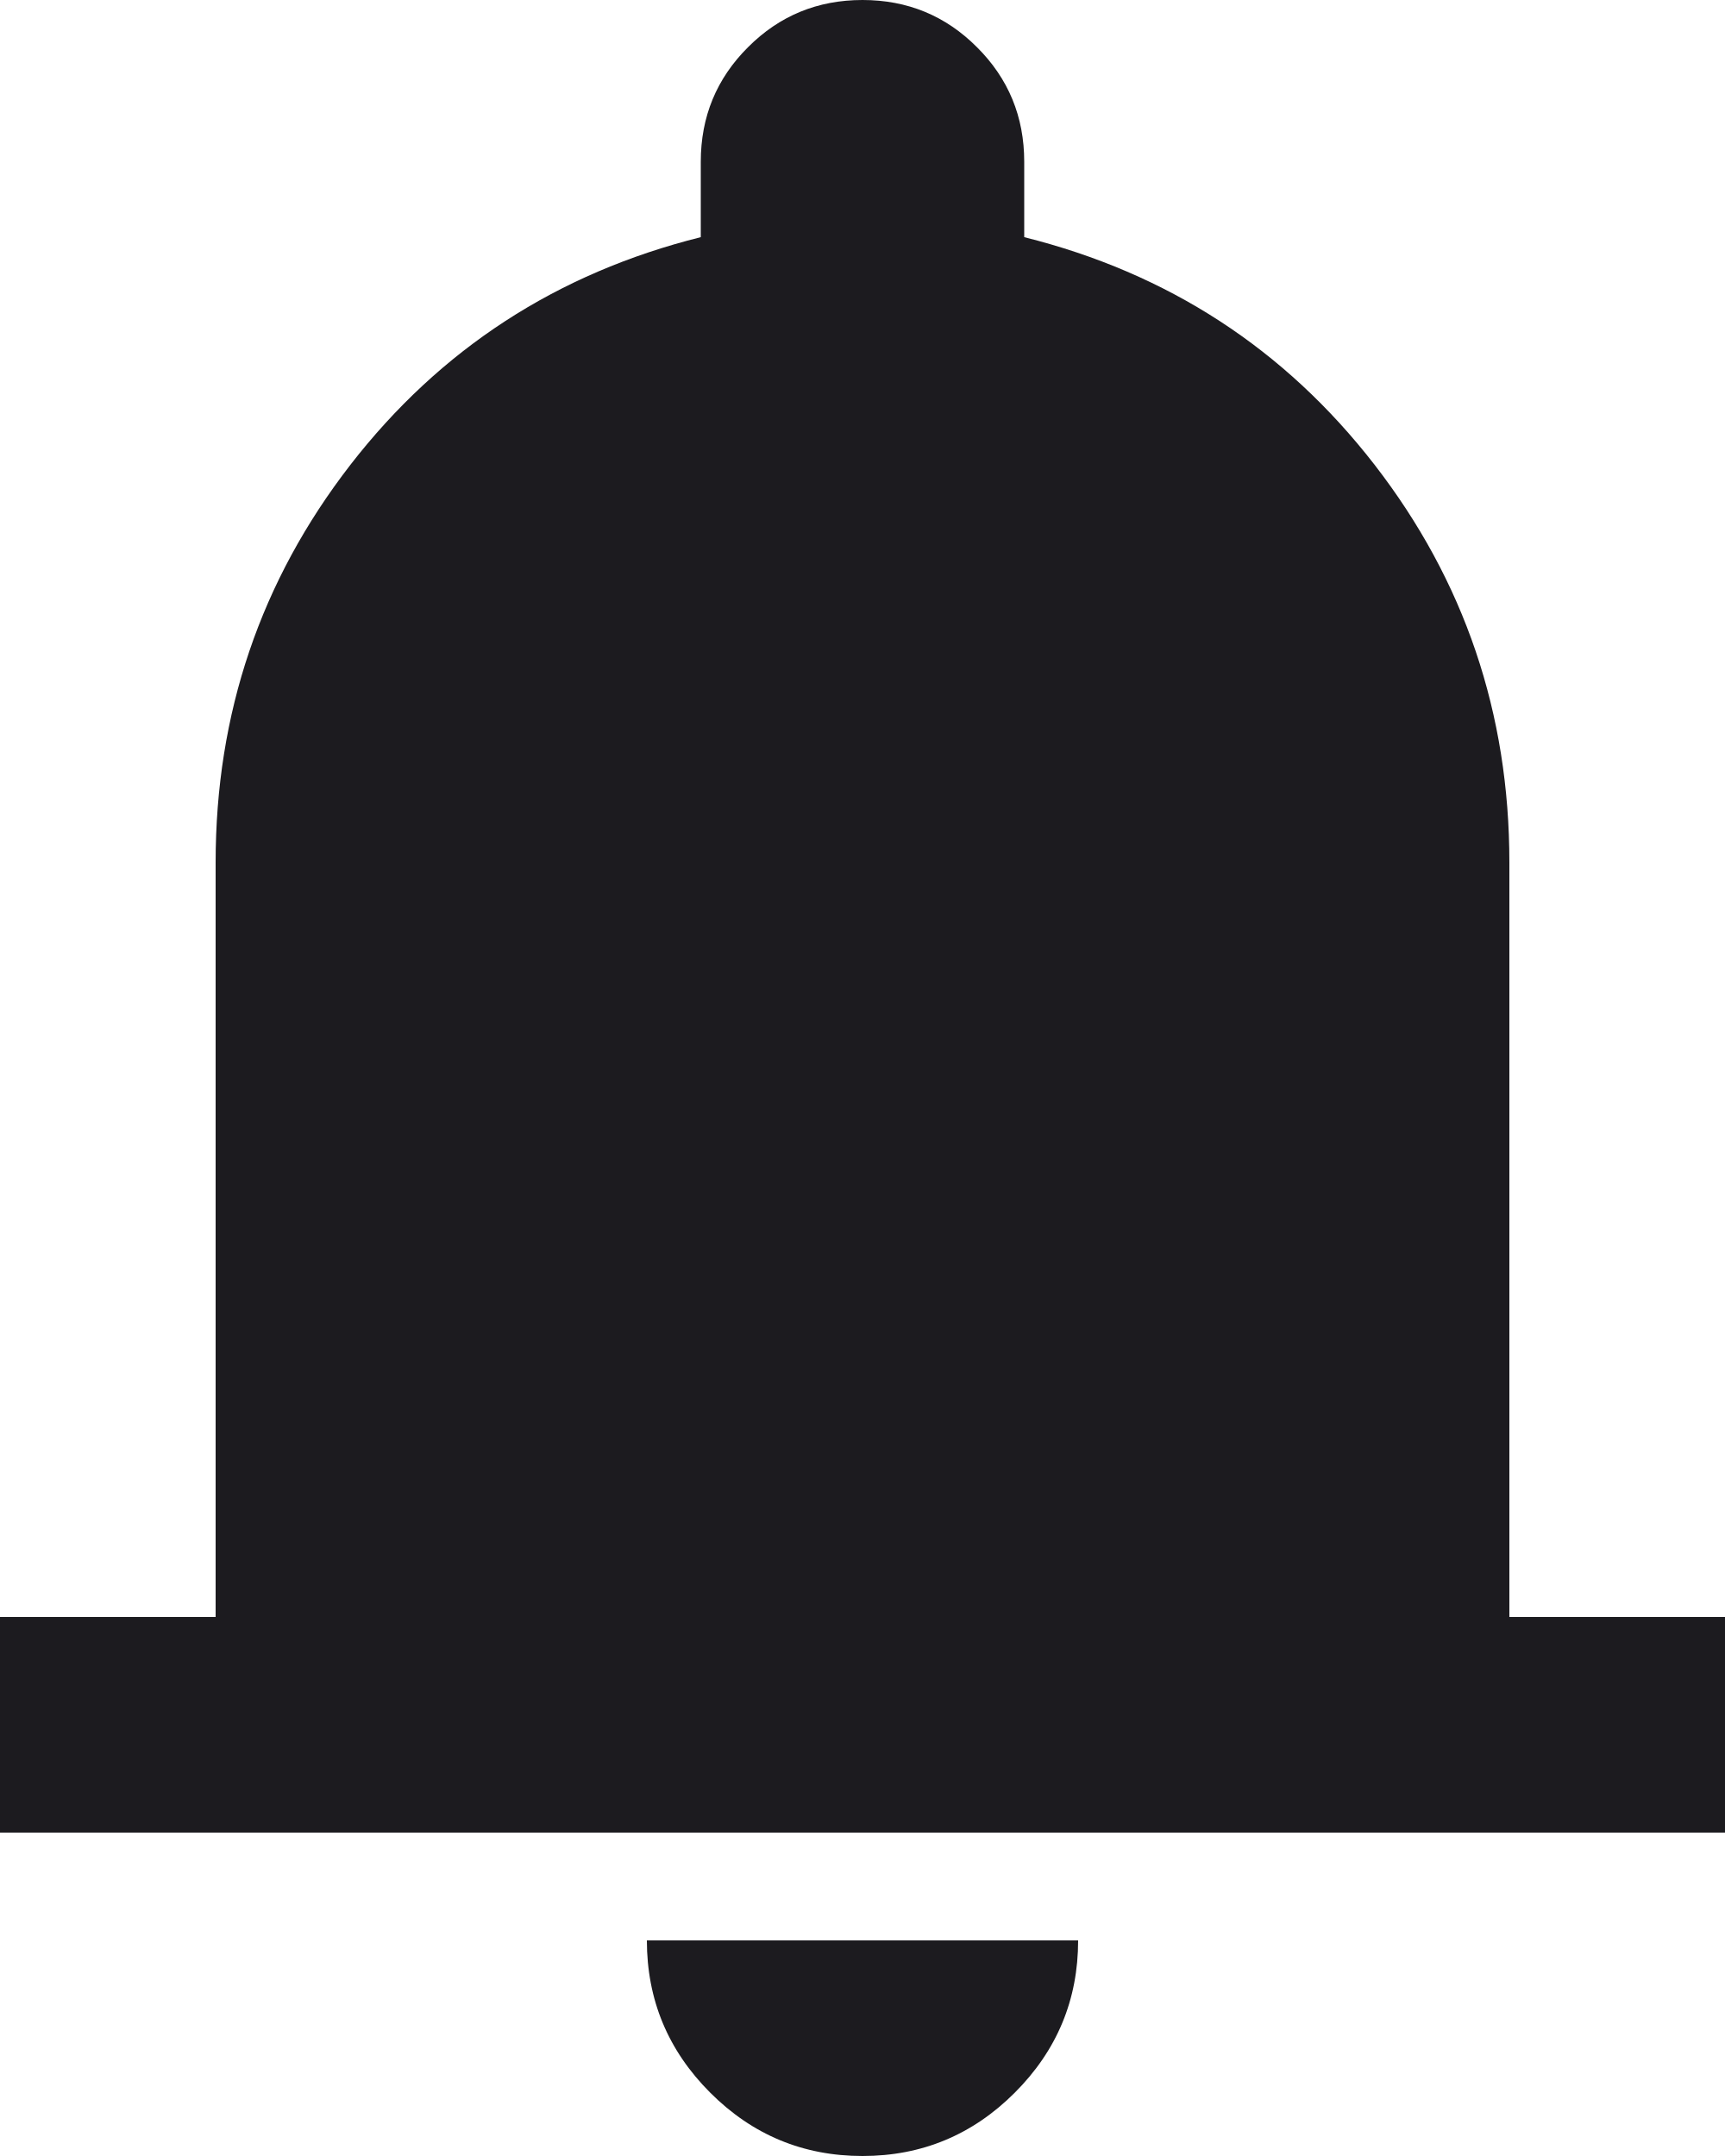
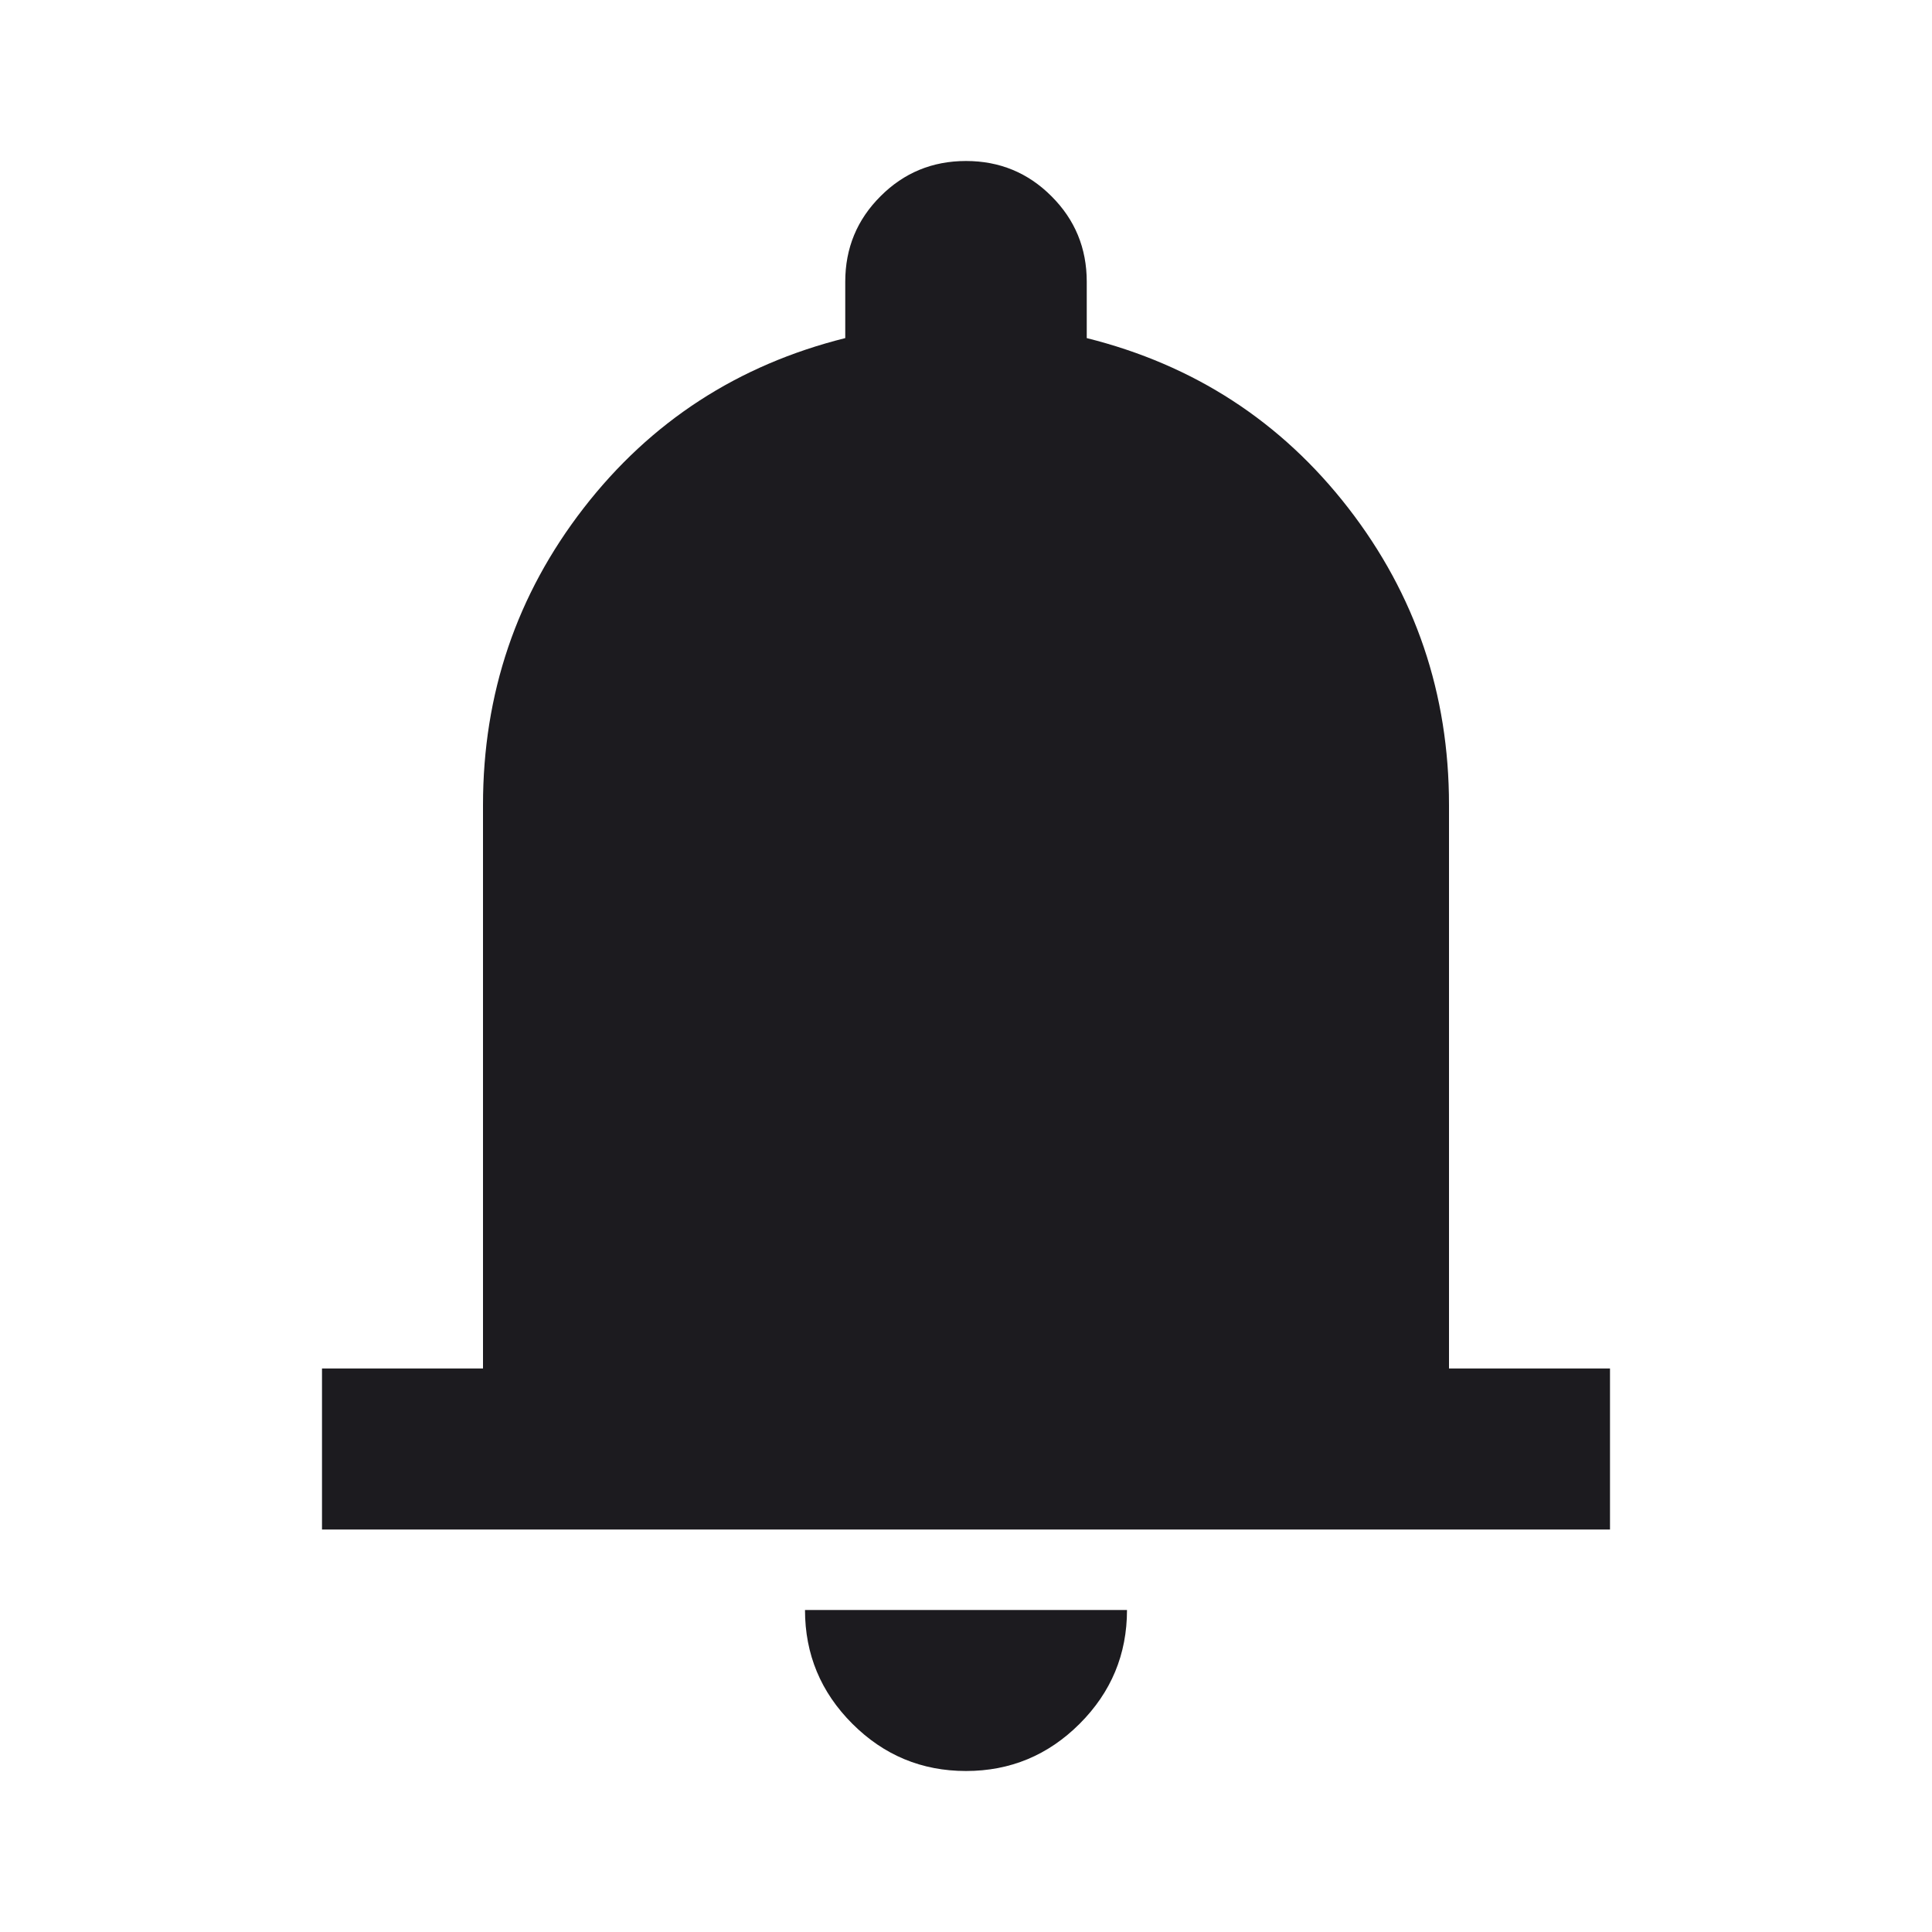
- <svg xmlns="http://www.w3.org/2000/svg" width="16" height="20" viewBox="0 0 16 20" fill="none">
-   <path d="M0 17V15H2V8C2 6.617 2.417 5.388 3.25 4.312C4.083 3.237 5.167 2.533 6.5 2.2V1.5C6.5 1.083 6.646 0.729 6.938 0.438C7.229 0.146 7.583 0 8 0C8.417 0 8.771 0.146 9.062 0.438C9.354 0.729 9.5 1.083 9.5 1.5V2.2C10.833 2.533 11.917 3.237 12.75 4.312C13.583 5.388 14 6.617 14 8V15H16V17H0ZM8 20C7.45 20 6.979 19.804 6.588 19.413C6.196 19.021 6 18.55 6 18H10C10 18.55 9.804 19.021 9.412 19.413C9.021 19.804 8.55 20 8 20Z" fill="#1C1B1F" />
+ <svg xmlns="http://www.w3.org/2000/svg" width="24" height="24" viewBox="0 0 24 24" fill="none">
+   <mask id="mask0_463_734" style="mask-type:alpha" maskUnits="userSpaceOnUse" x="0" y="0" width="24" height="24">
+     <rect width="24" height="24" fill="#D9D9D9" />
+   </mask>
+   <g mask="url(#mask0_463_734)">
+     <path d="M4 19V17H6V10C6 8.617 6.417 7.388 7.25 6.312C8.083 5.237 9.167 4.533 10.5 4.2V3.5C10.5 3.083 10.646 2.729 10.938 2.438C11.229 2.146 11.583 2 12 2C12.417 2 12.771 2.146 13.062 2.438C13.354 2.729 13.5 3.083 13.5 3.5V4.2C14.833 4.533 15.917 5.237 16.75 6.312C17.583 7.388 18 8.617 18 10V17H20V19H4ZM12 22C11.45 22 10.979 21.804 10.588 21.413C10.196 21.021 10 20.55 10 20H14C14 20.55 13.804 21.021 13.412 21.413C13.021 21.804 12.55 22 12 22Z" fill="#1C1B1F" />
+   </g>
</svg>
